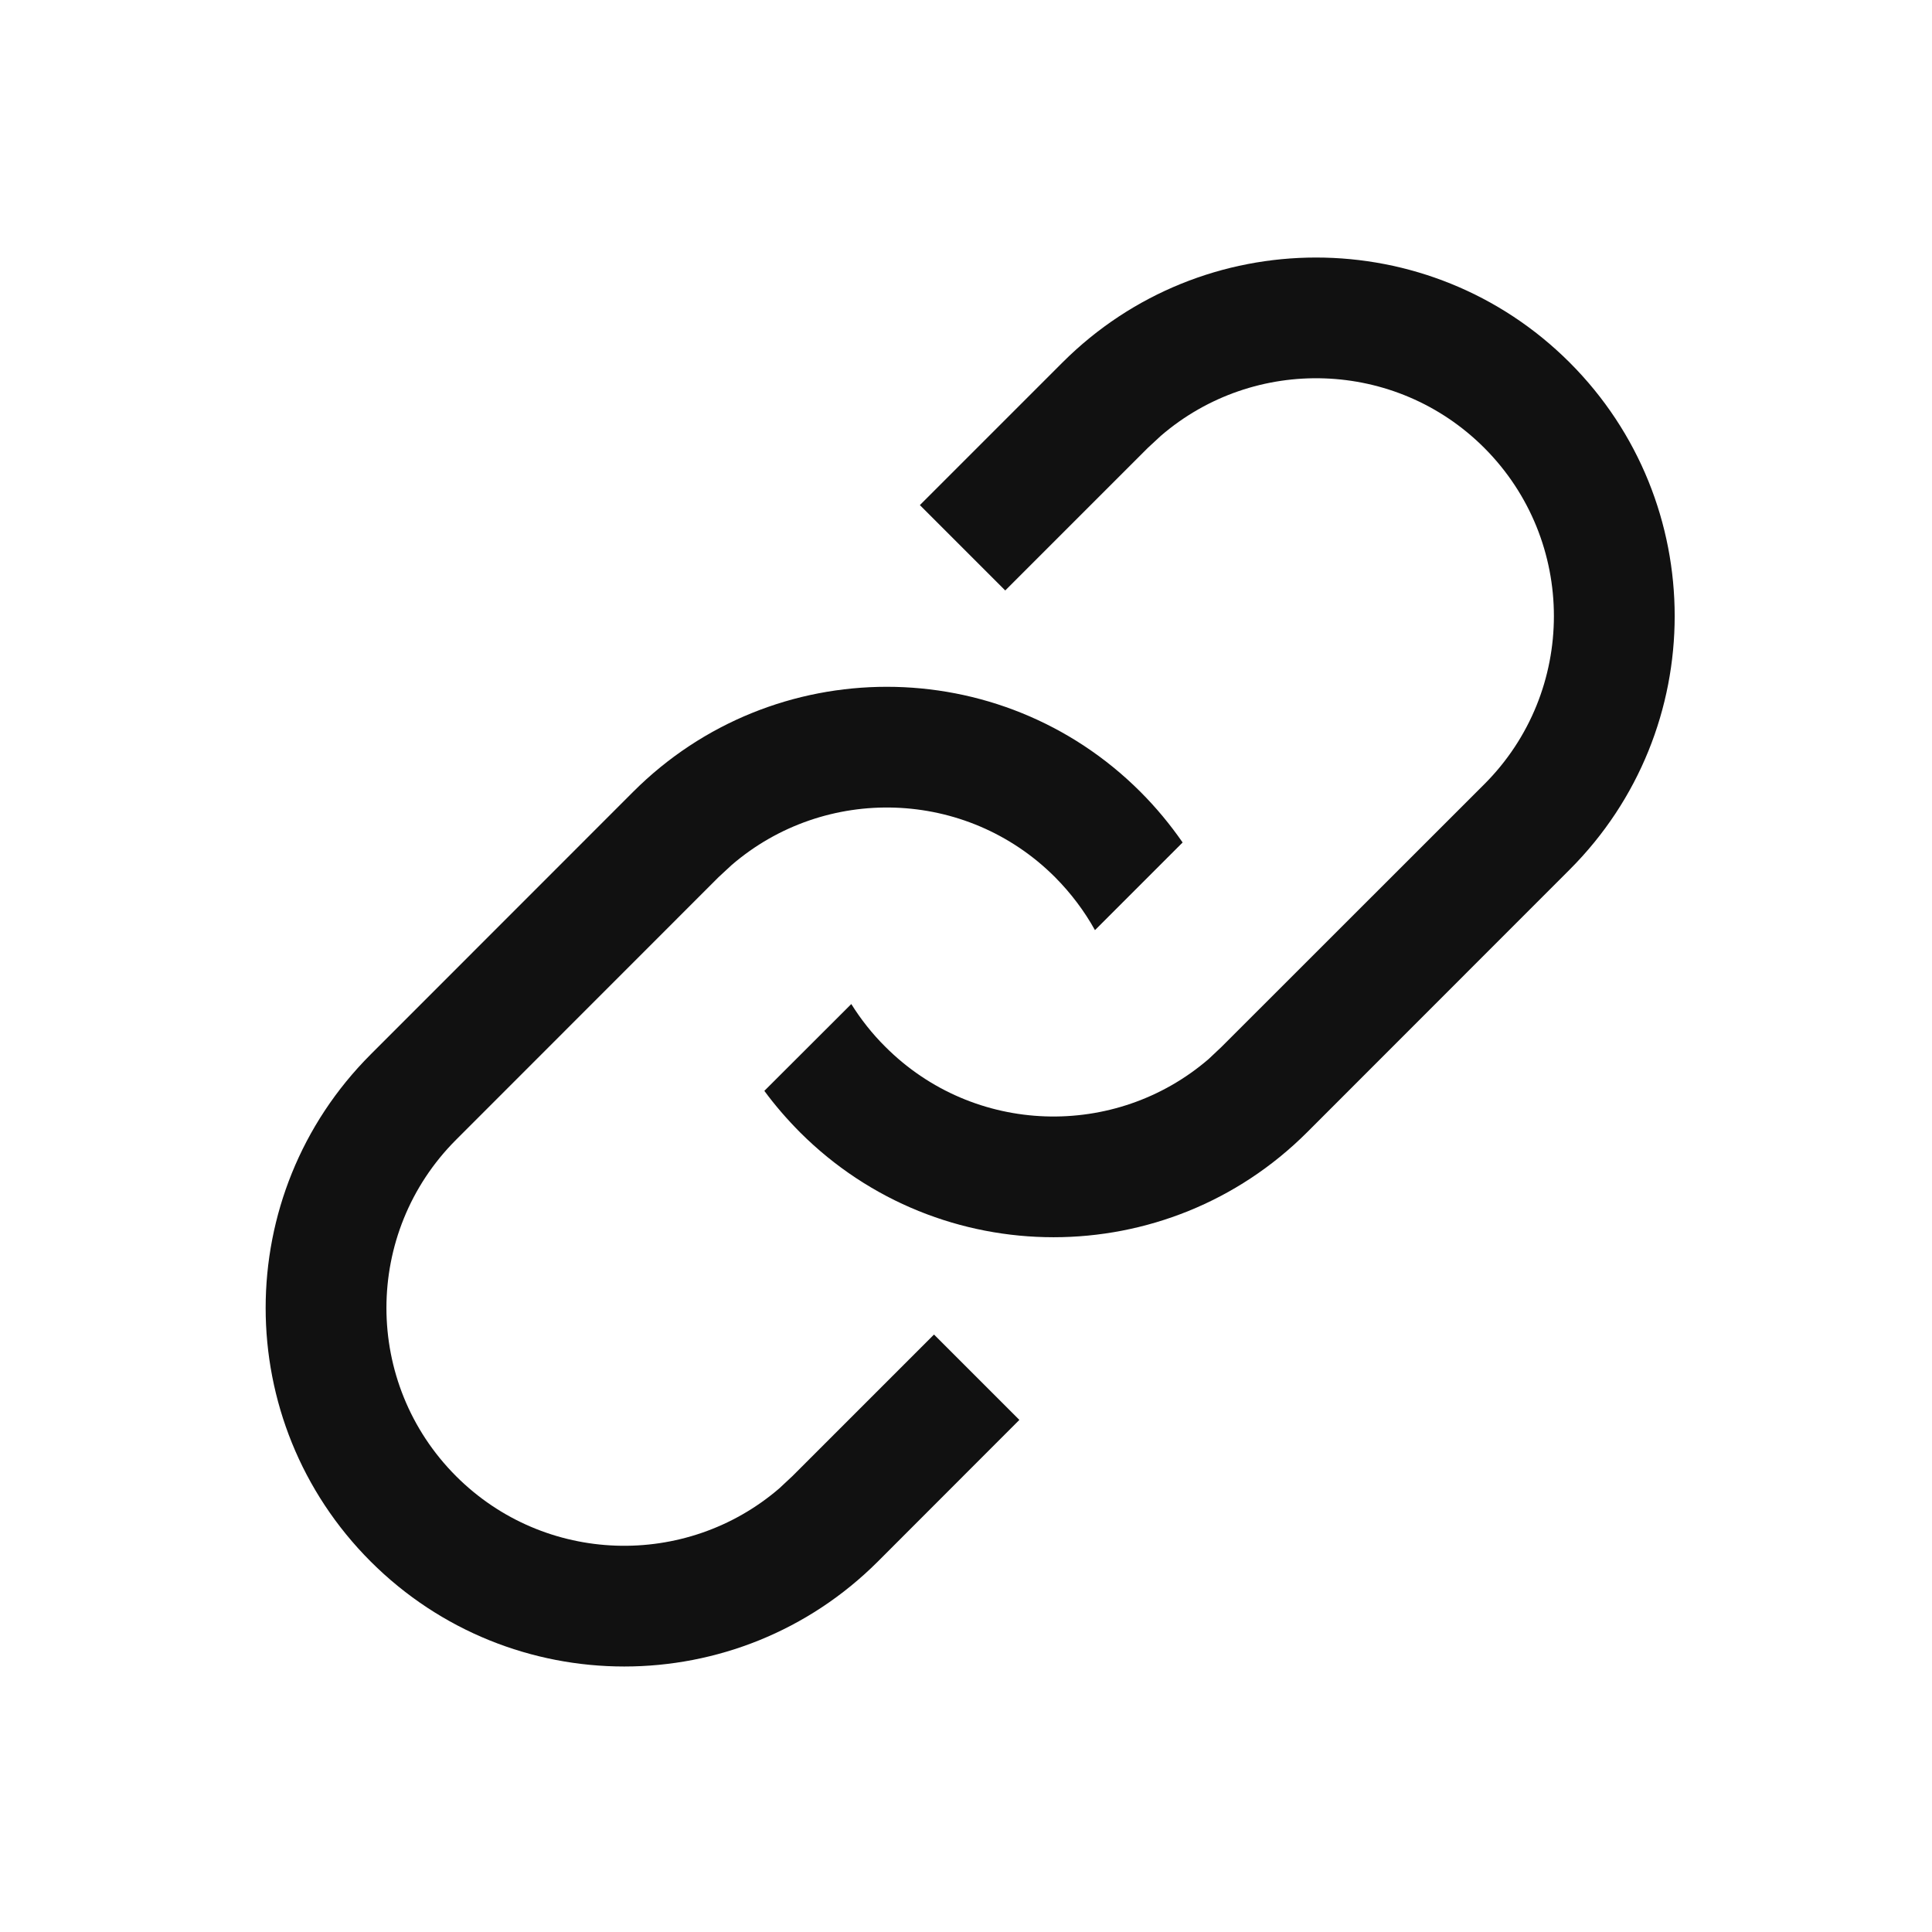
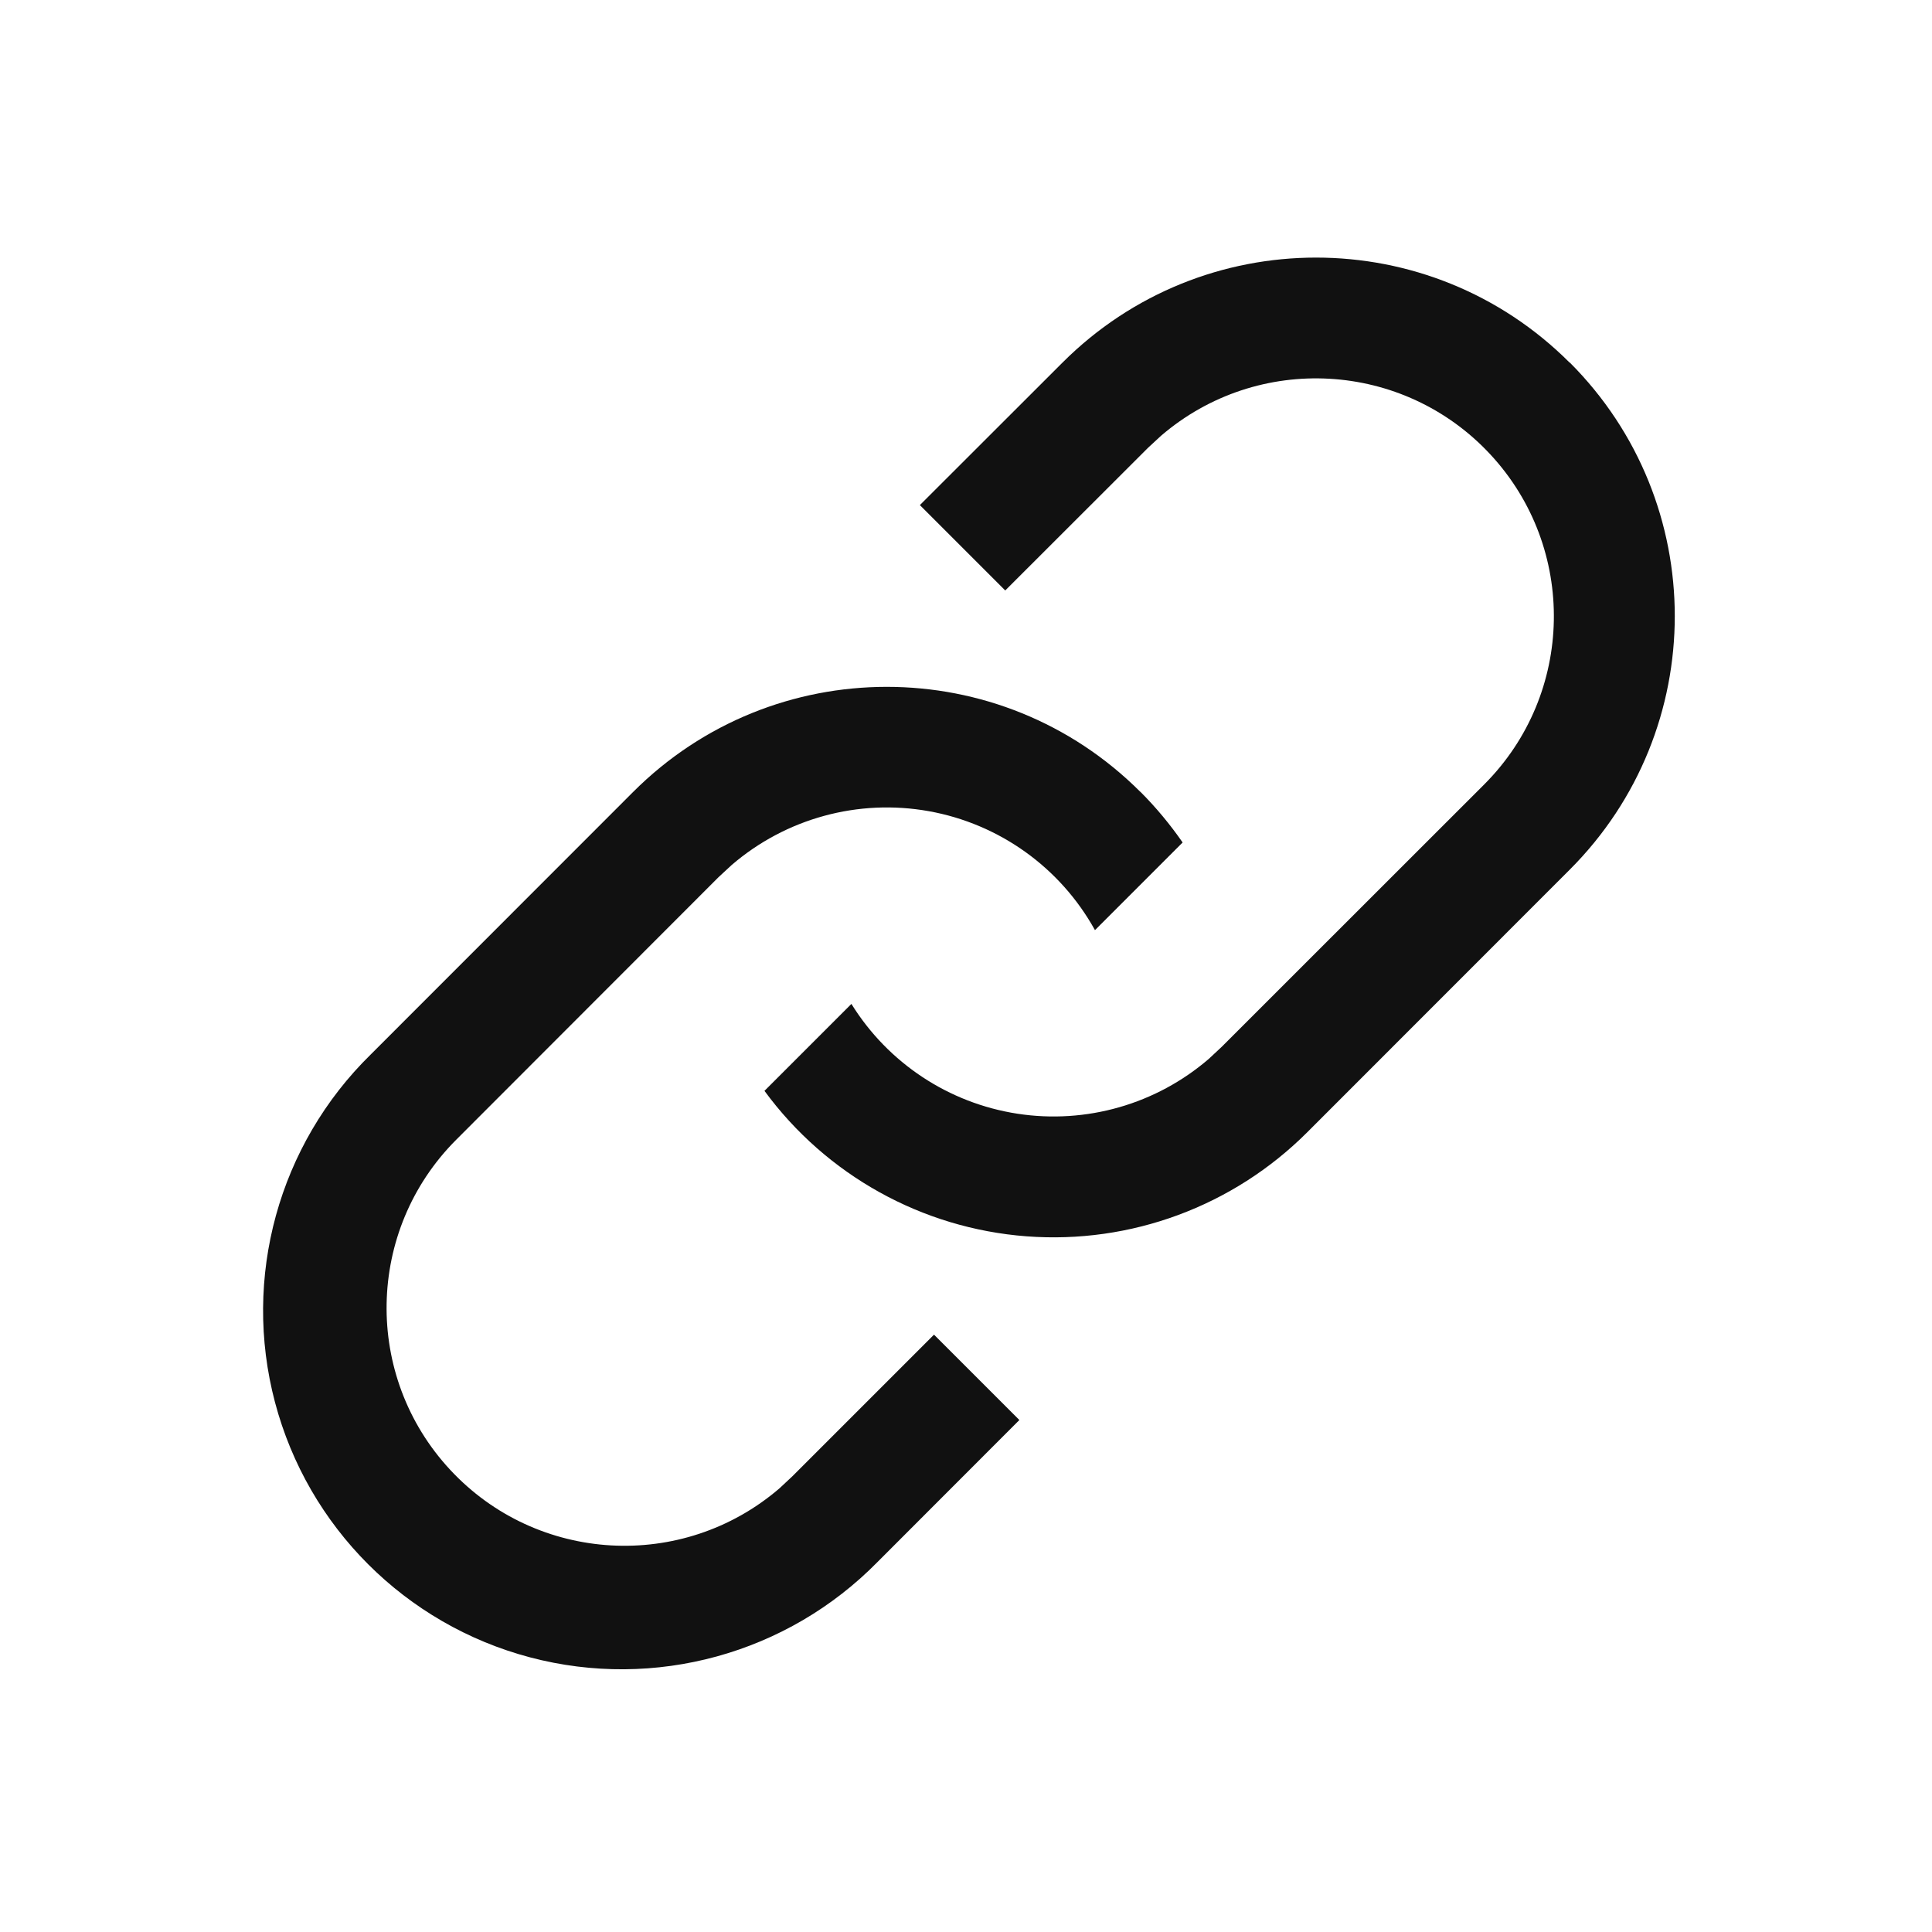
<svg xmlns="http://www.w3.org/2000/svg" viewBox="0 0 16 16" fill="none">
-   <path d="M9.444 6.557C9.576 6.689 9.692 6.83 9.794 6.977L9.068 7.703C8.981 7.546 8.87 7.398 8.737 7.264C8.003 6.53 6.833 6.497 6.059 7.164L5.951 7.264L3.777 9.439C3.008 10.208 3.008 11.455 3.777 12.225C4.511 12.959 5.681 12.992 6.455 12.325L6.562 12.225L7.735 11.052L8.442 11.759L7.27 12.932C6.11 14.091 4.23 14.091 3.07 12.932C1.91 11.772 1.91 9.892 3.07 8.732L5.244 6.557C6.404 5.398 8.284 5.398 9.444 6.557ZM12.999 3.002C14.159 4.162 14.159 6.042 12.999 7.202L10.825 9.377C9.665 10.536 7.785 10.536 6.625 9.377C6.517 9.268 6.418 9.154 6.33 9.034L7.05 8.315C7.129 8.441 7.222 8.56 7.332 8.669C8.066 9.404 9.236 9.437 10.01 8.77L10.117 8.669L12.292 6.495C13.061 5.726 13.061 4.479 12.292 3.709C11.558 2.975 10.388 2.942 9.614 3.609L9.506 3.709L8.325 4.89L7.618 4.183L8.799 3.002C9.959 1.843 11.839 1.843 12.999 3.002Z" fill="#111111" />
+   <path d="M9.444 6.557c.132.132.248.273.35.42l-.726.726a1.97 1.97 0 0 0-3.009-.539l-.108.1L3.777 9.44a1.97 1.97 0 0 0 2.678 2.886l.107-.1 1.173-1.173.707.707-1.172 1.173a2.97 2.97 0 1 1-4.2-4.2l2.174-2.175a2.97 2.97 0 0 1 4.2 0ZM13 3.002a2.97 2.97 0 0 1 0 4.2l-2.174 2.175a2.97 2.97 0 0 1-4.495-.343l.72-.72a1.97 1.97 0 0 0 2.96.455l.107-.1 2.175-2.174a1.97 1.97 0 0 0-2.678-2.886l-.108.1L8.325 4.89l-.707-.707 1.181-1.18a2.97 2.97 0 0 1 4.2 0Z" fill="#111111" />
</svg>
